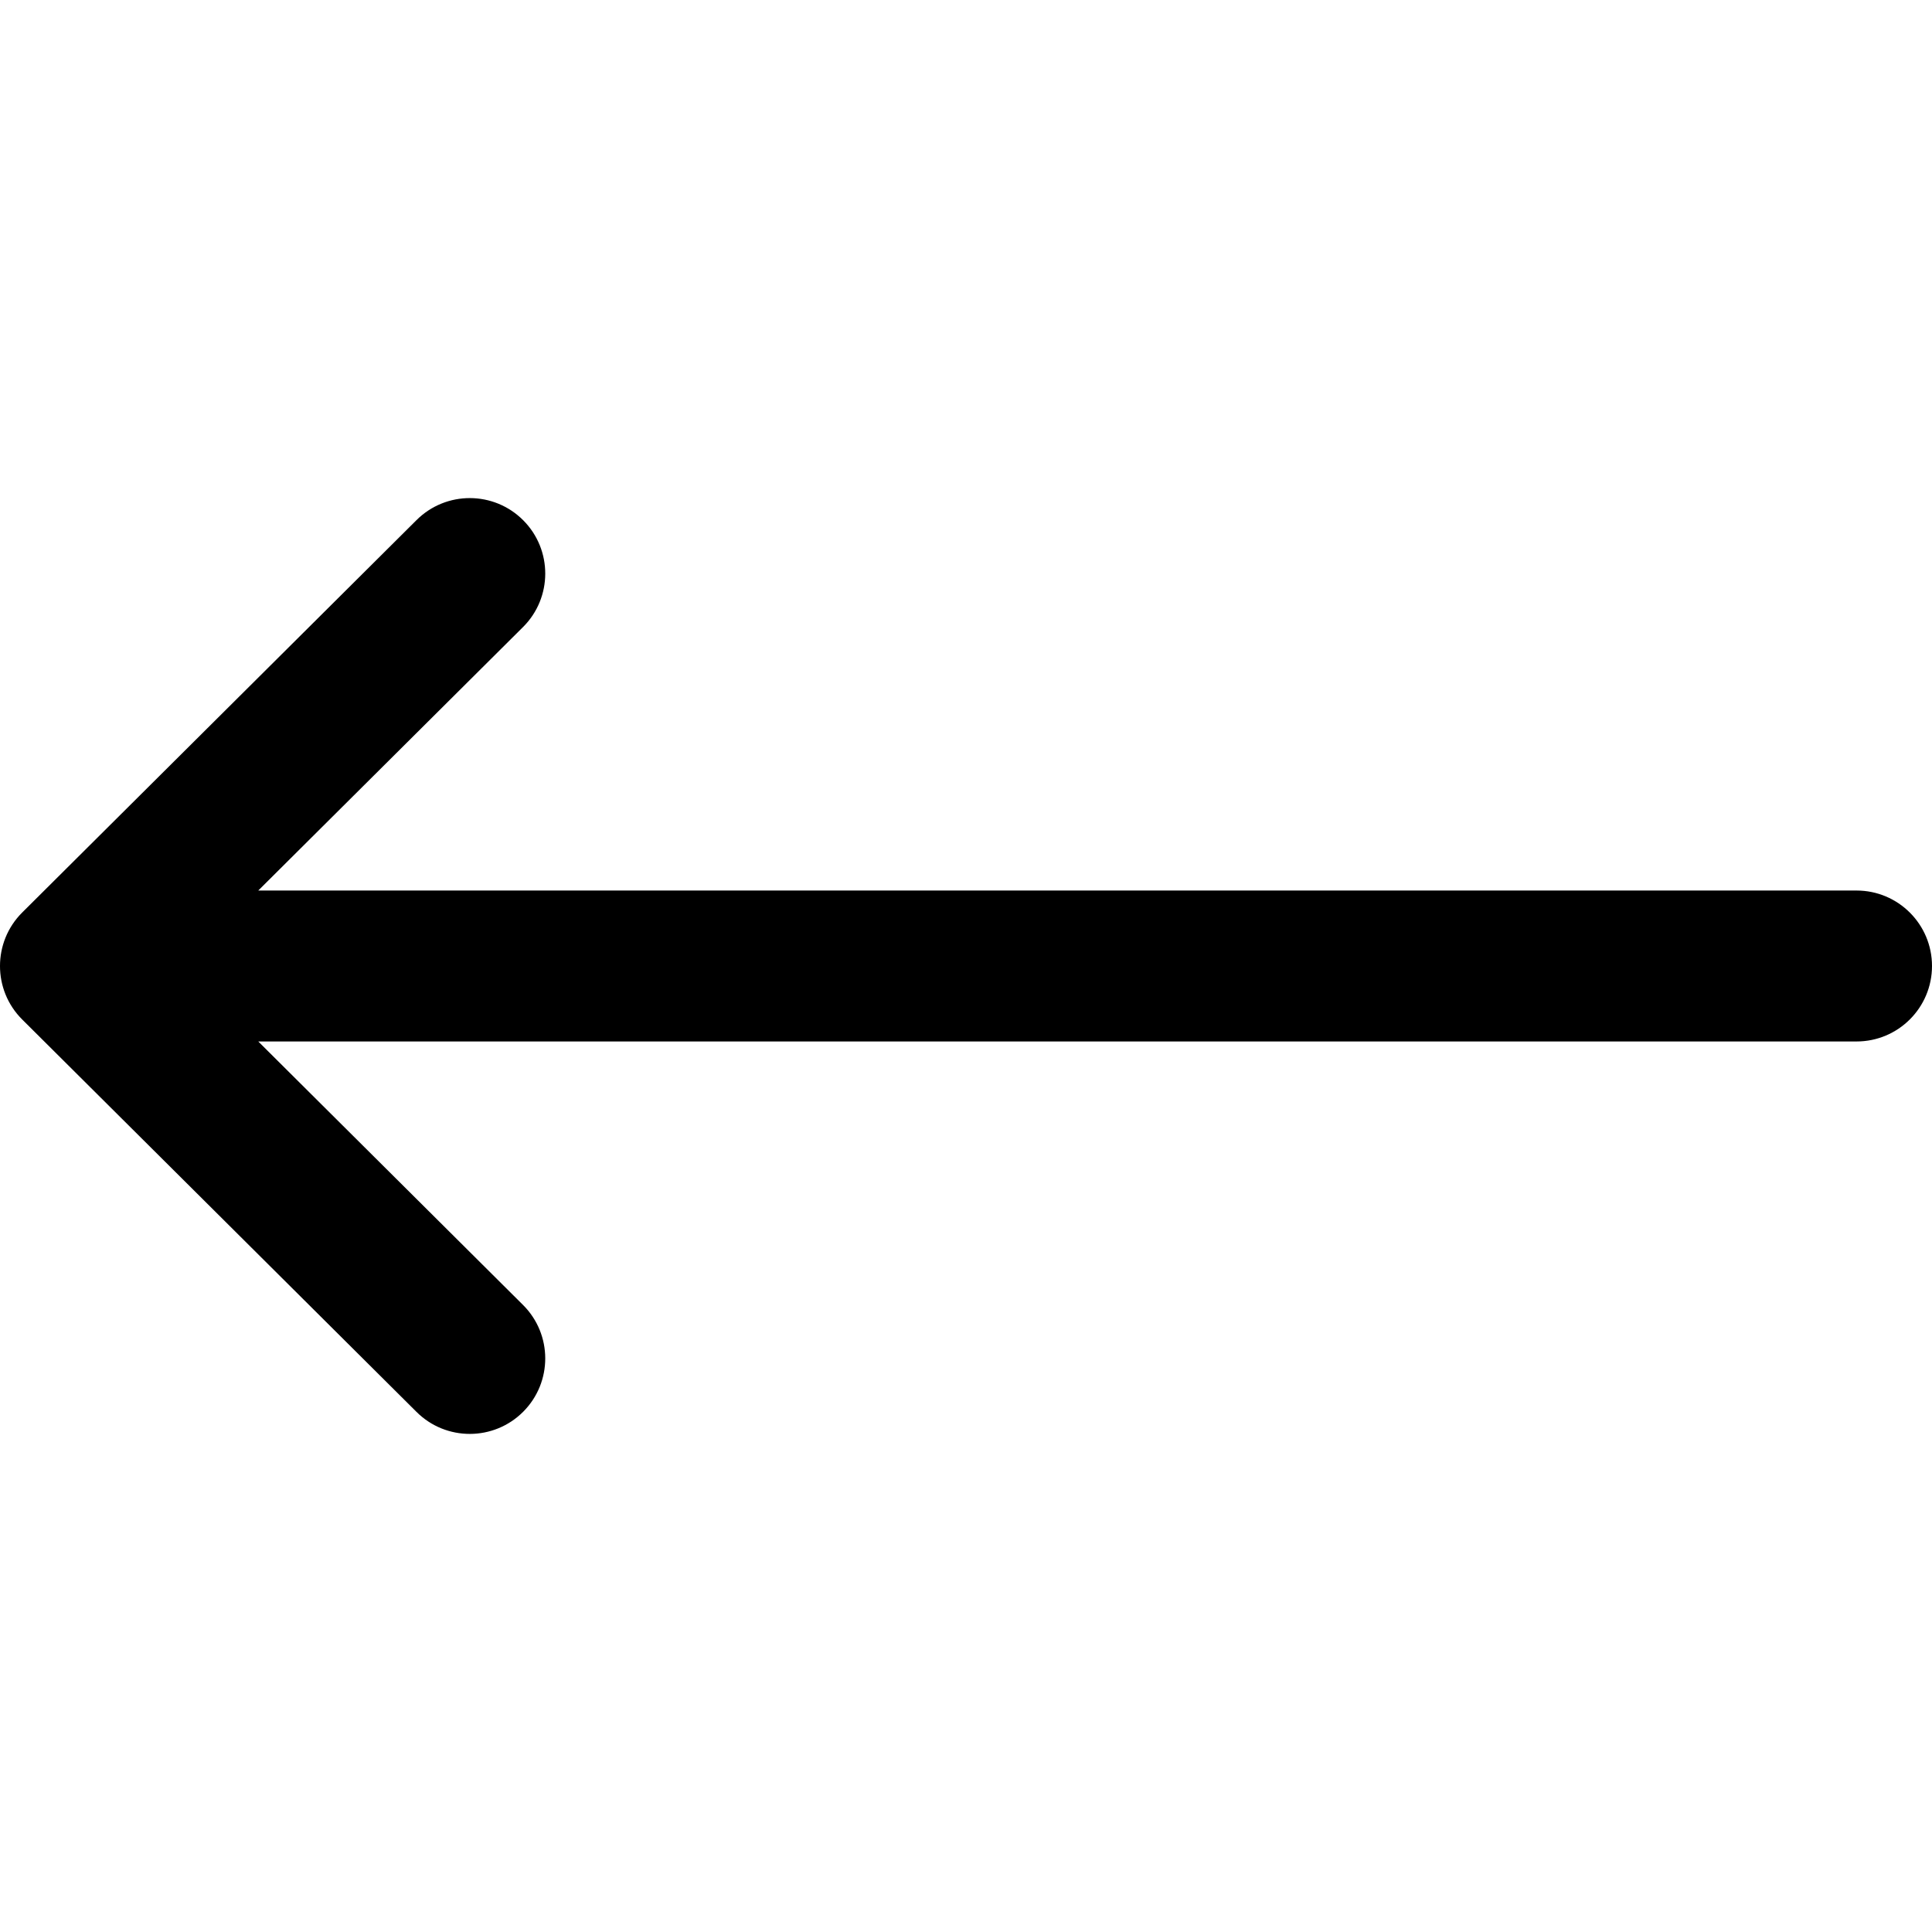
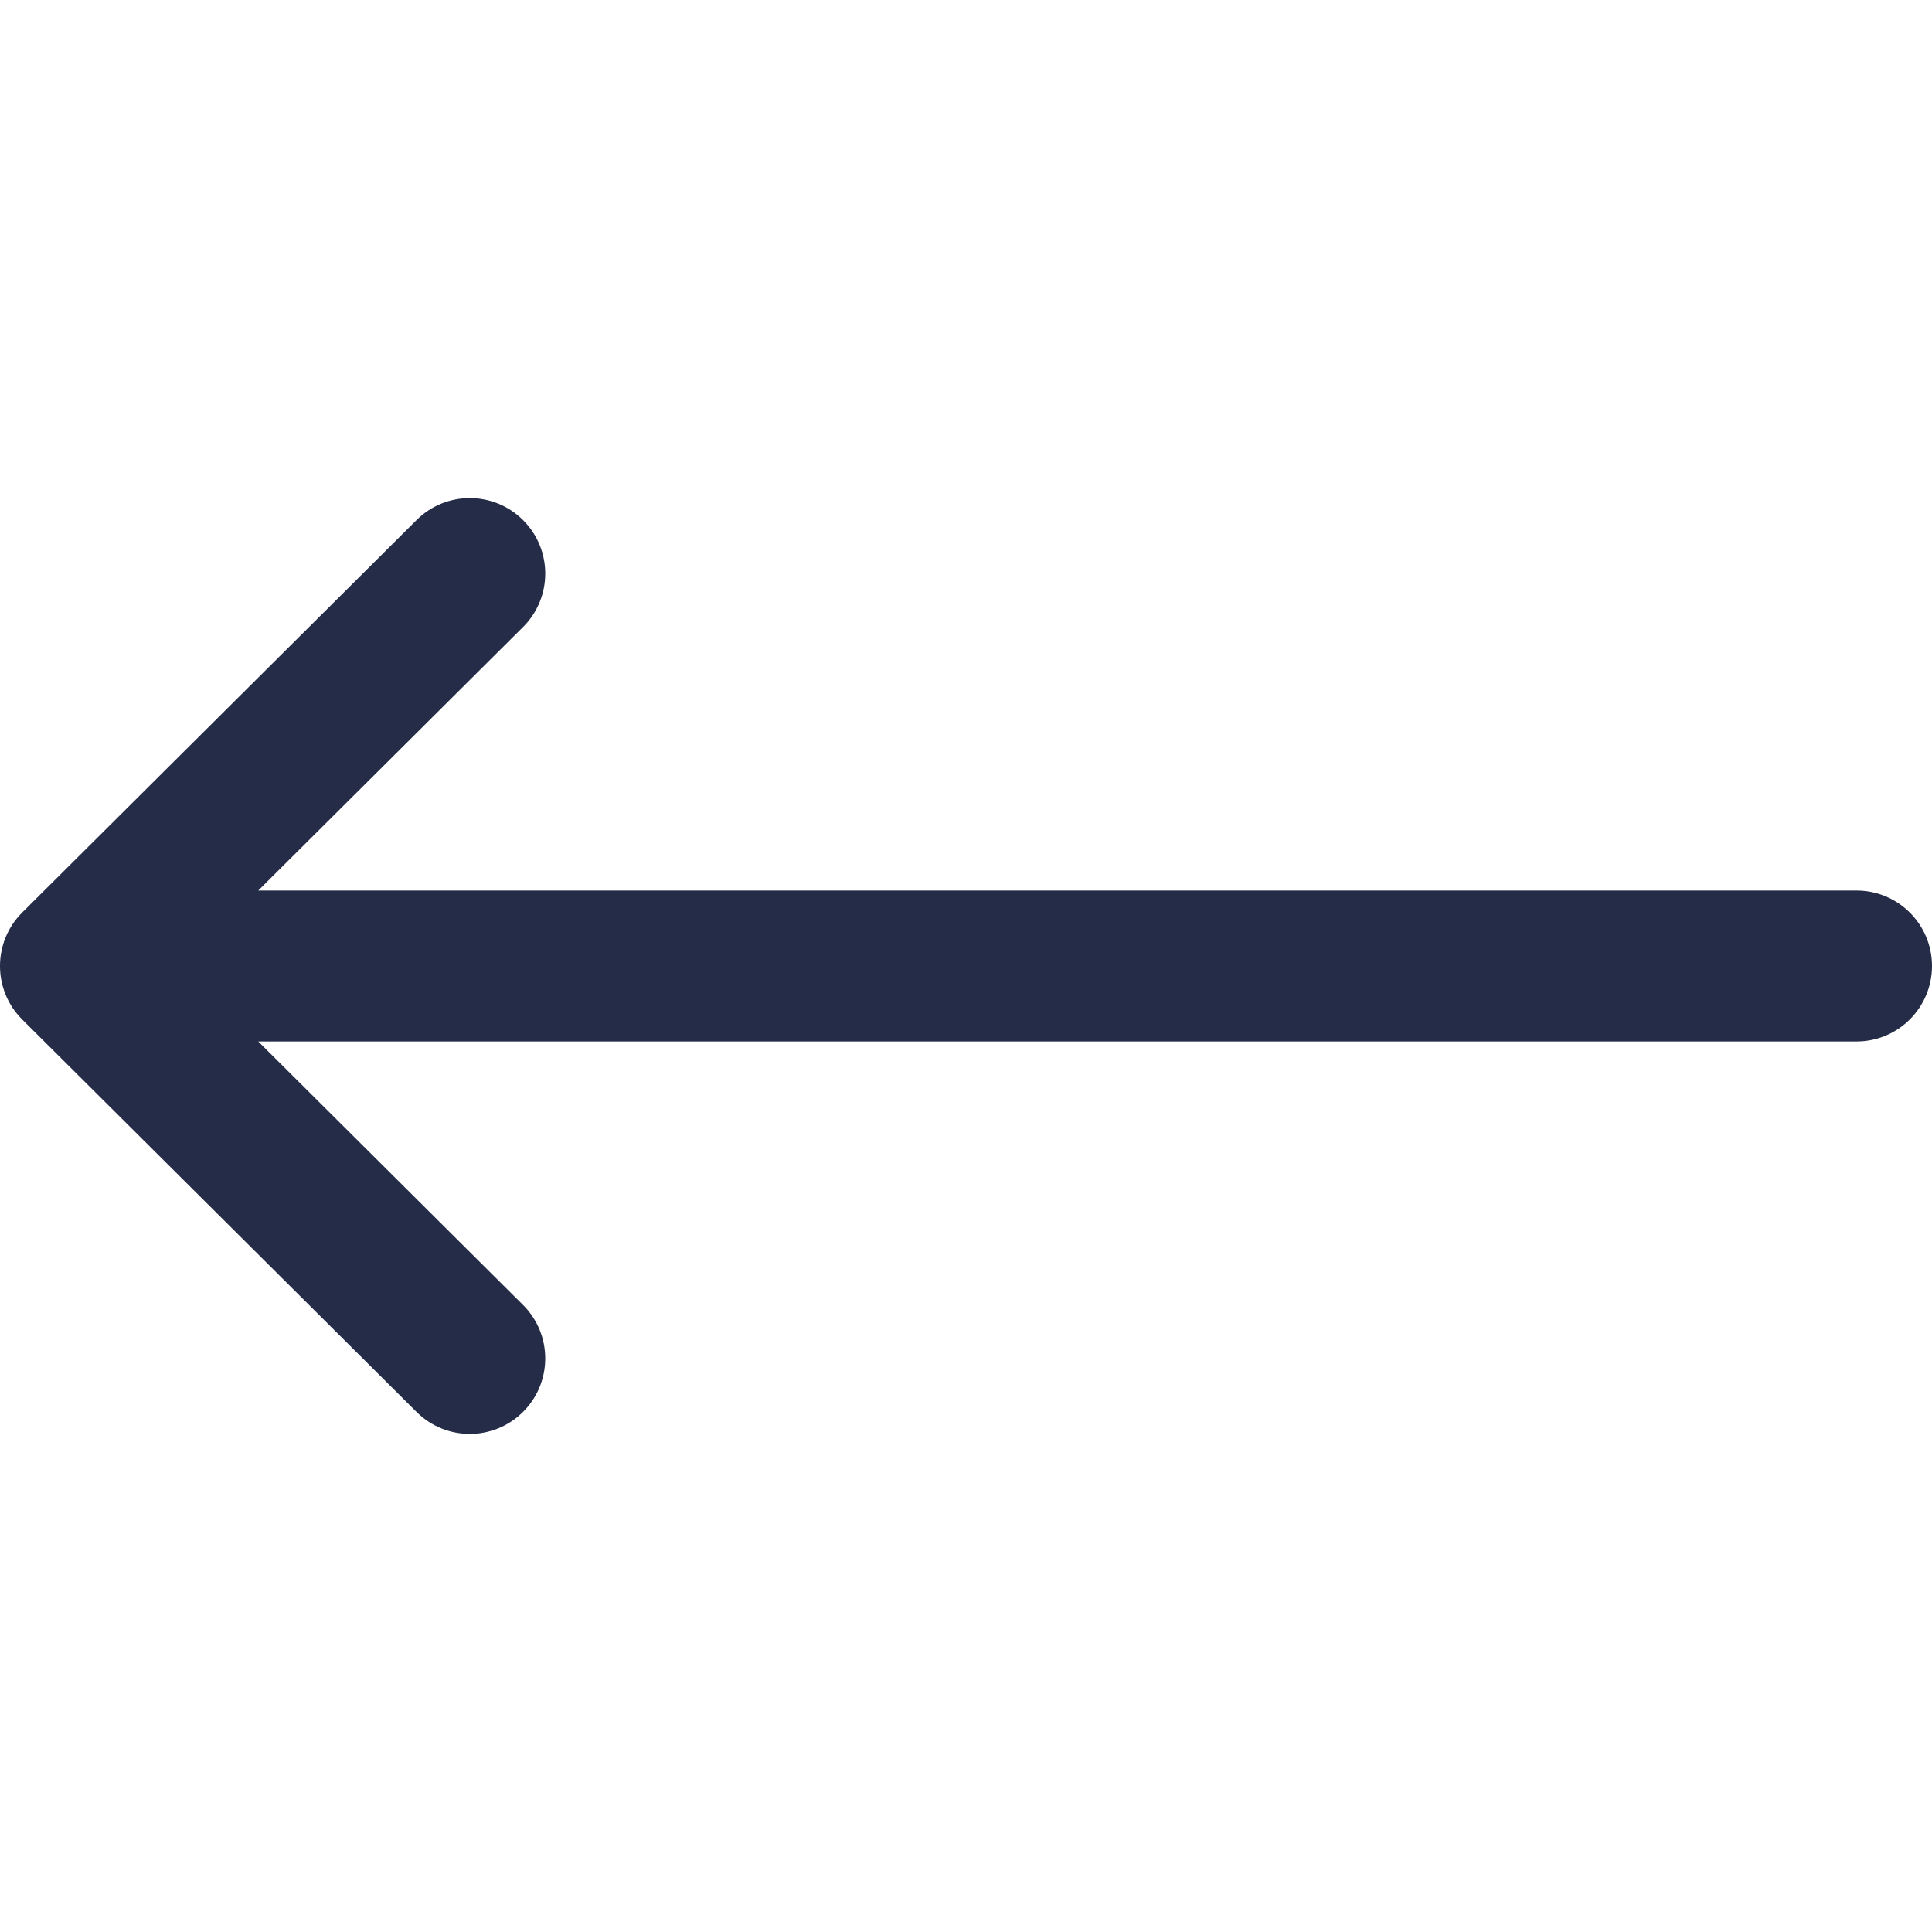
<svg xmlns="http://www.w3.org/2000/svg" version="1.1" id="Capa_1" x="0px" y="0px" viewBox="0 0 512 512" style="enable-background:new 0 0 512 512;" xml:space="preserve">
-   <g>
+   <g fill="rgb(36,44,72)" fill-rule="nonzero">
    <g>
      <path d="M492,236H68.442l70.164-69.824c7.829-7.792,7.859-20.455,0.067-28.284c-7.792-7.83-20.456-7.859-28.285-0.068    l-104.504,104c-0.007,0.006-0.012,0.013-0.018,0.019c-7.809,7.792-7.834,20.496-0.002,28.314c0.007,0.006,0.012,0.013,0.018,0.019    l104.504,104c7.828,7.79,20.492,7.763,28.285-0.068c7.792-7.829,7.762-20.492-0.067-28.284L68.442,276H492    c11.046,0,20-8.954,20-20C512,244.954,503.046,236,492,236z" />
    </g>
  </g>
  <g>
</g>
  <g>
</g>
  <g>
</g>
  <g>
</g>
  <g>
</g>
  <g>
</g>
  <g>
</g>
  <g>
</g>
  <g>
</g>
  <g>
</g>
  <g>
</g>
  <g>
</g>
  <g>
</g>
  <g>
</g>
  <g>
</g>
</svg>
